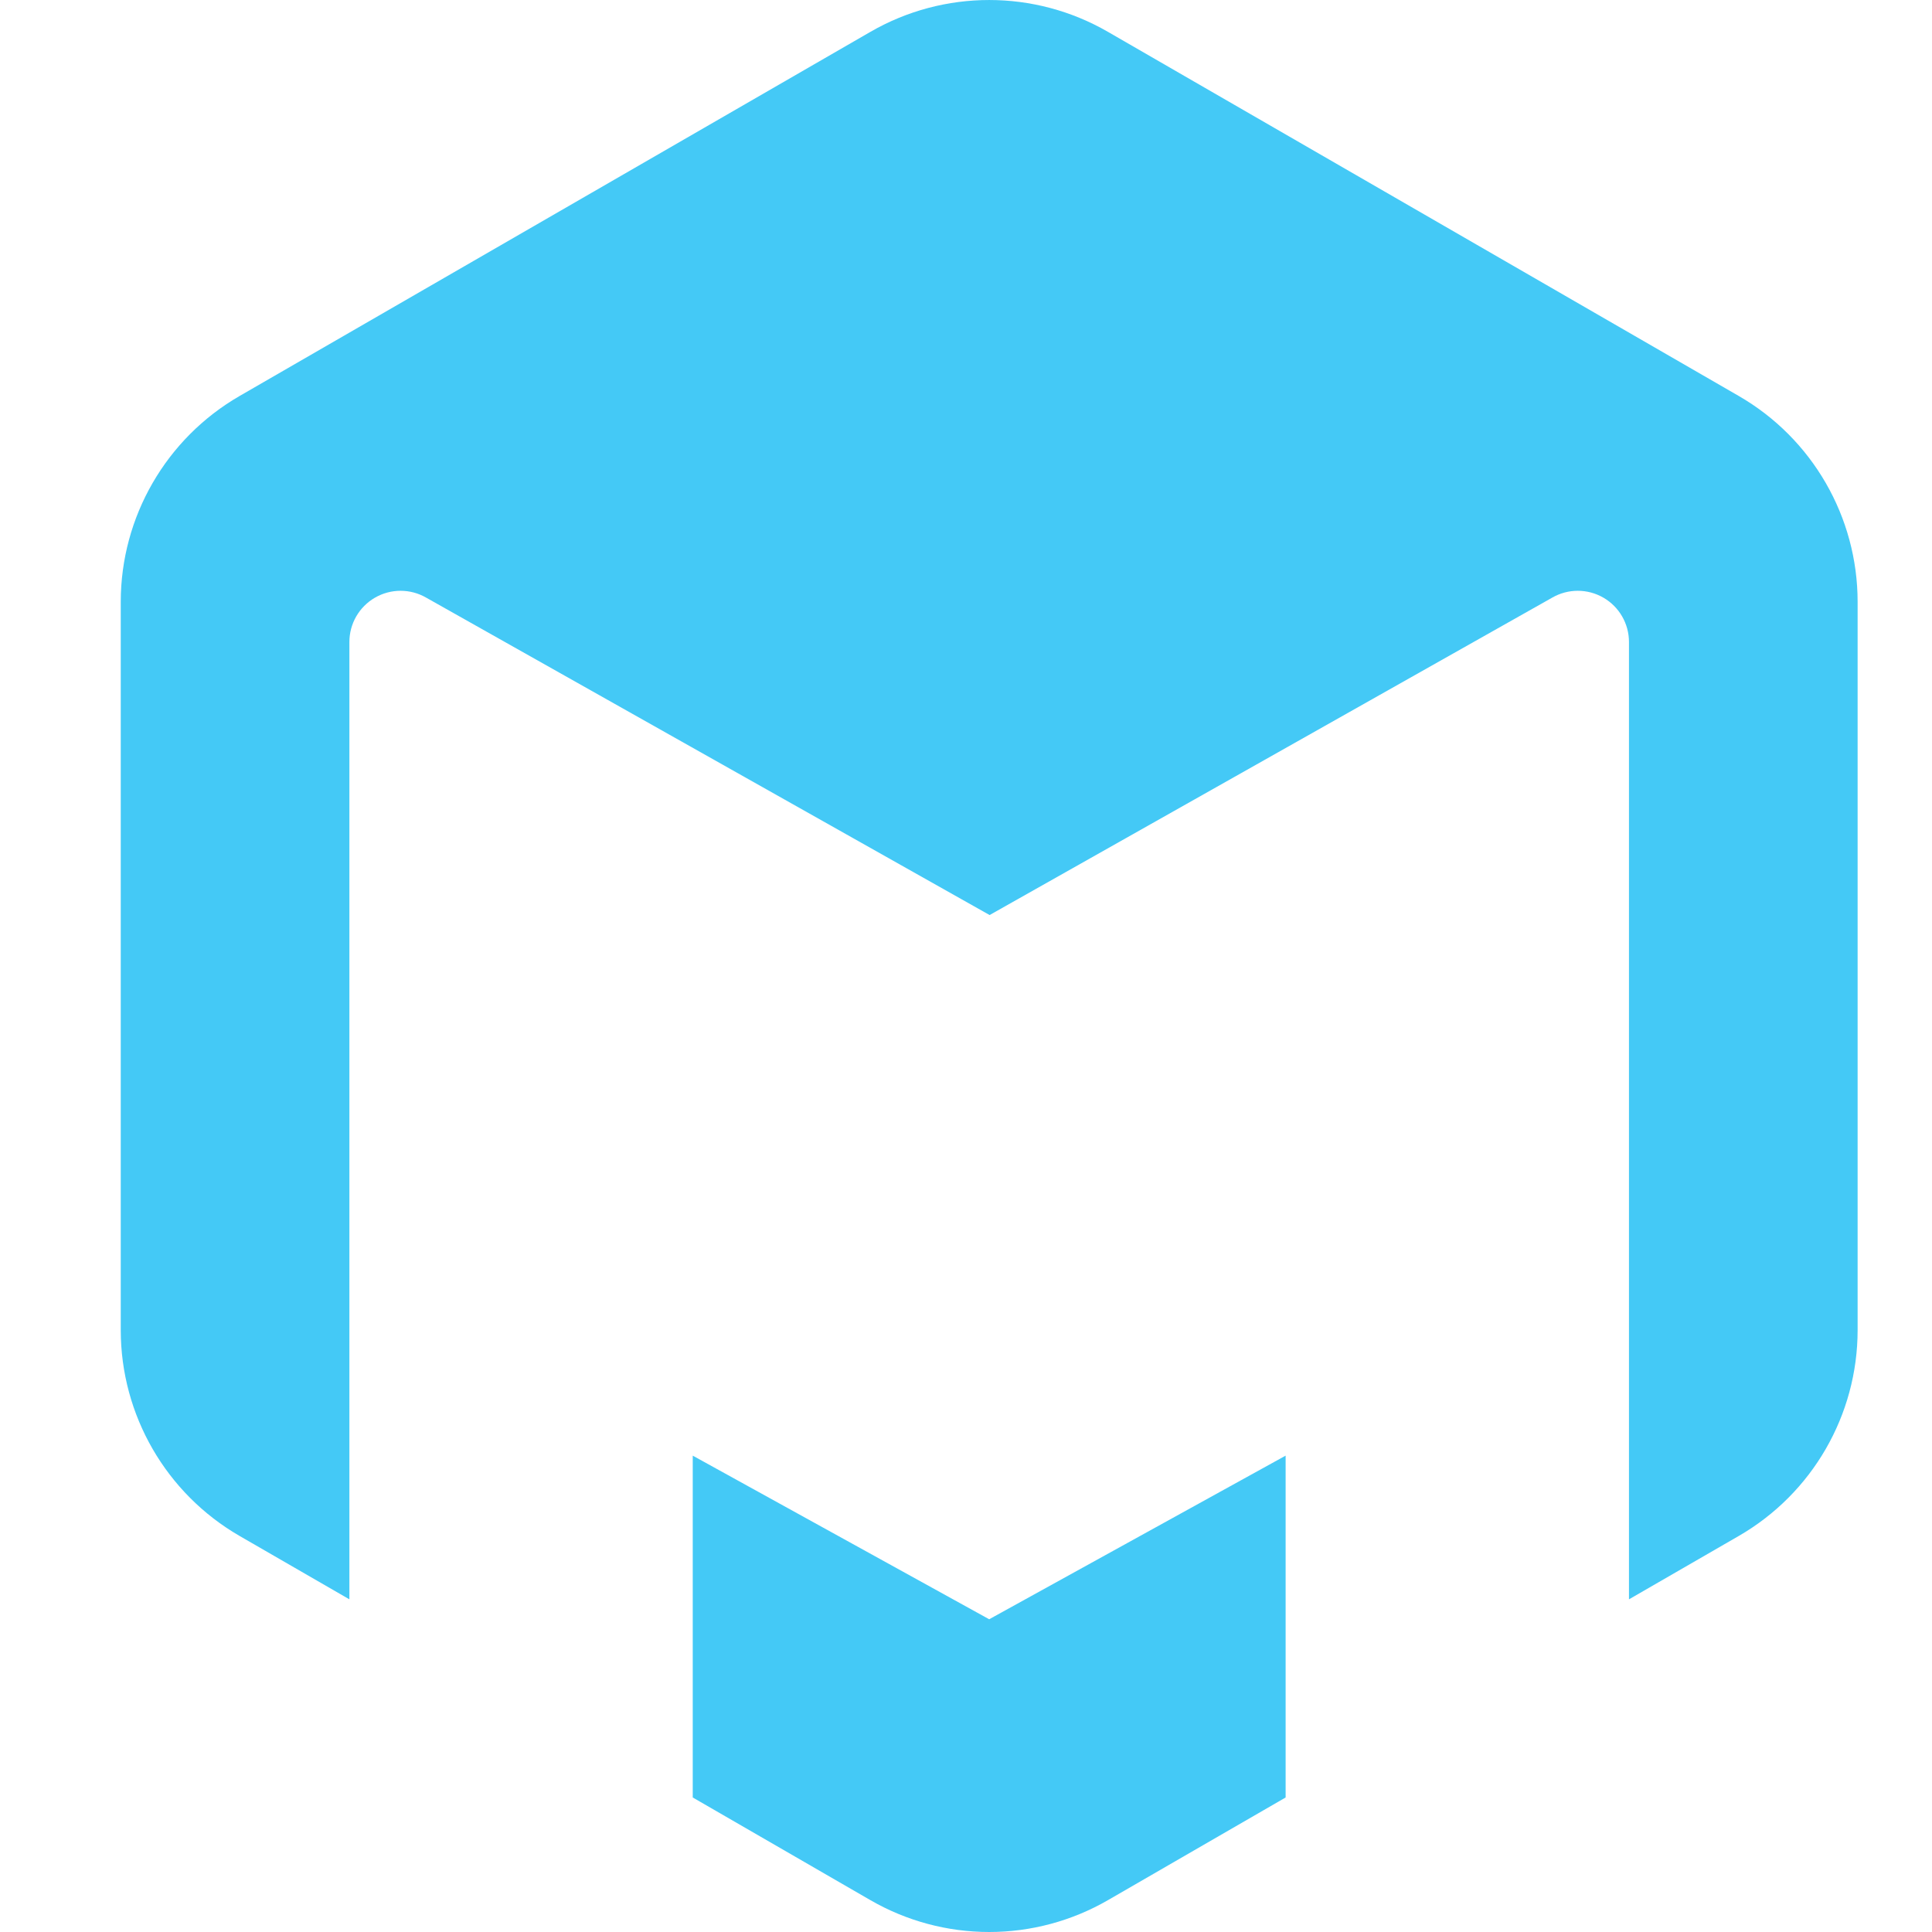
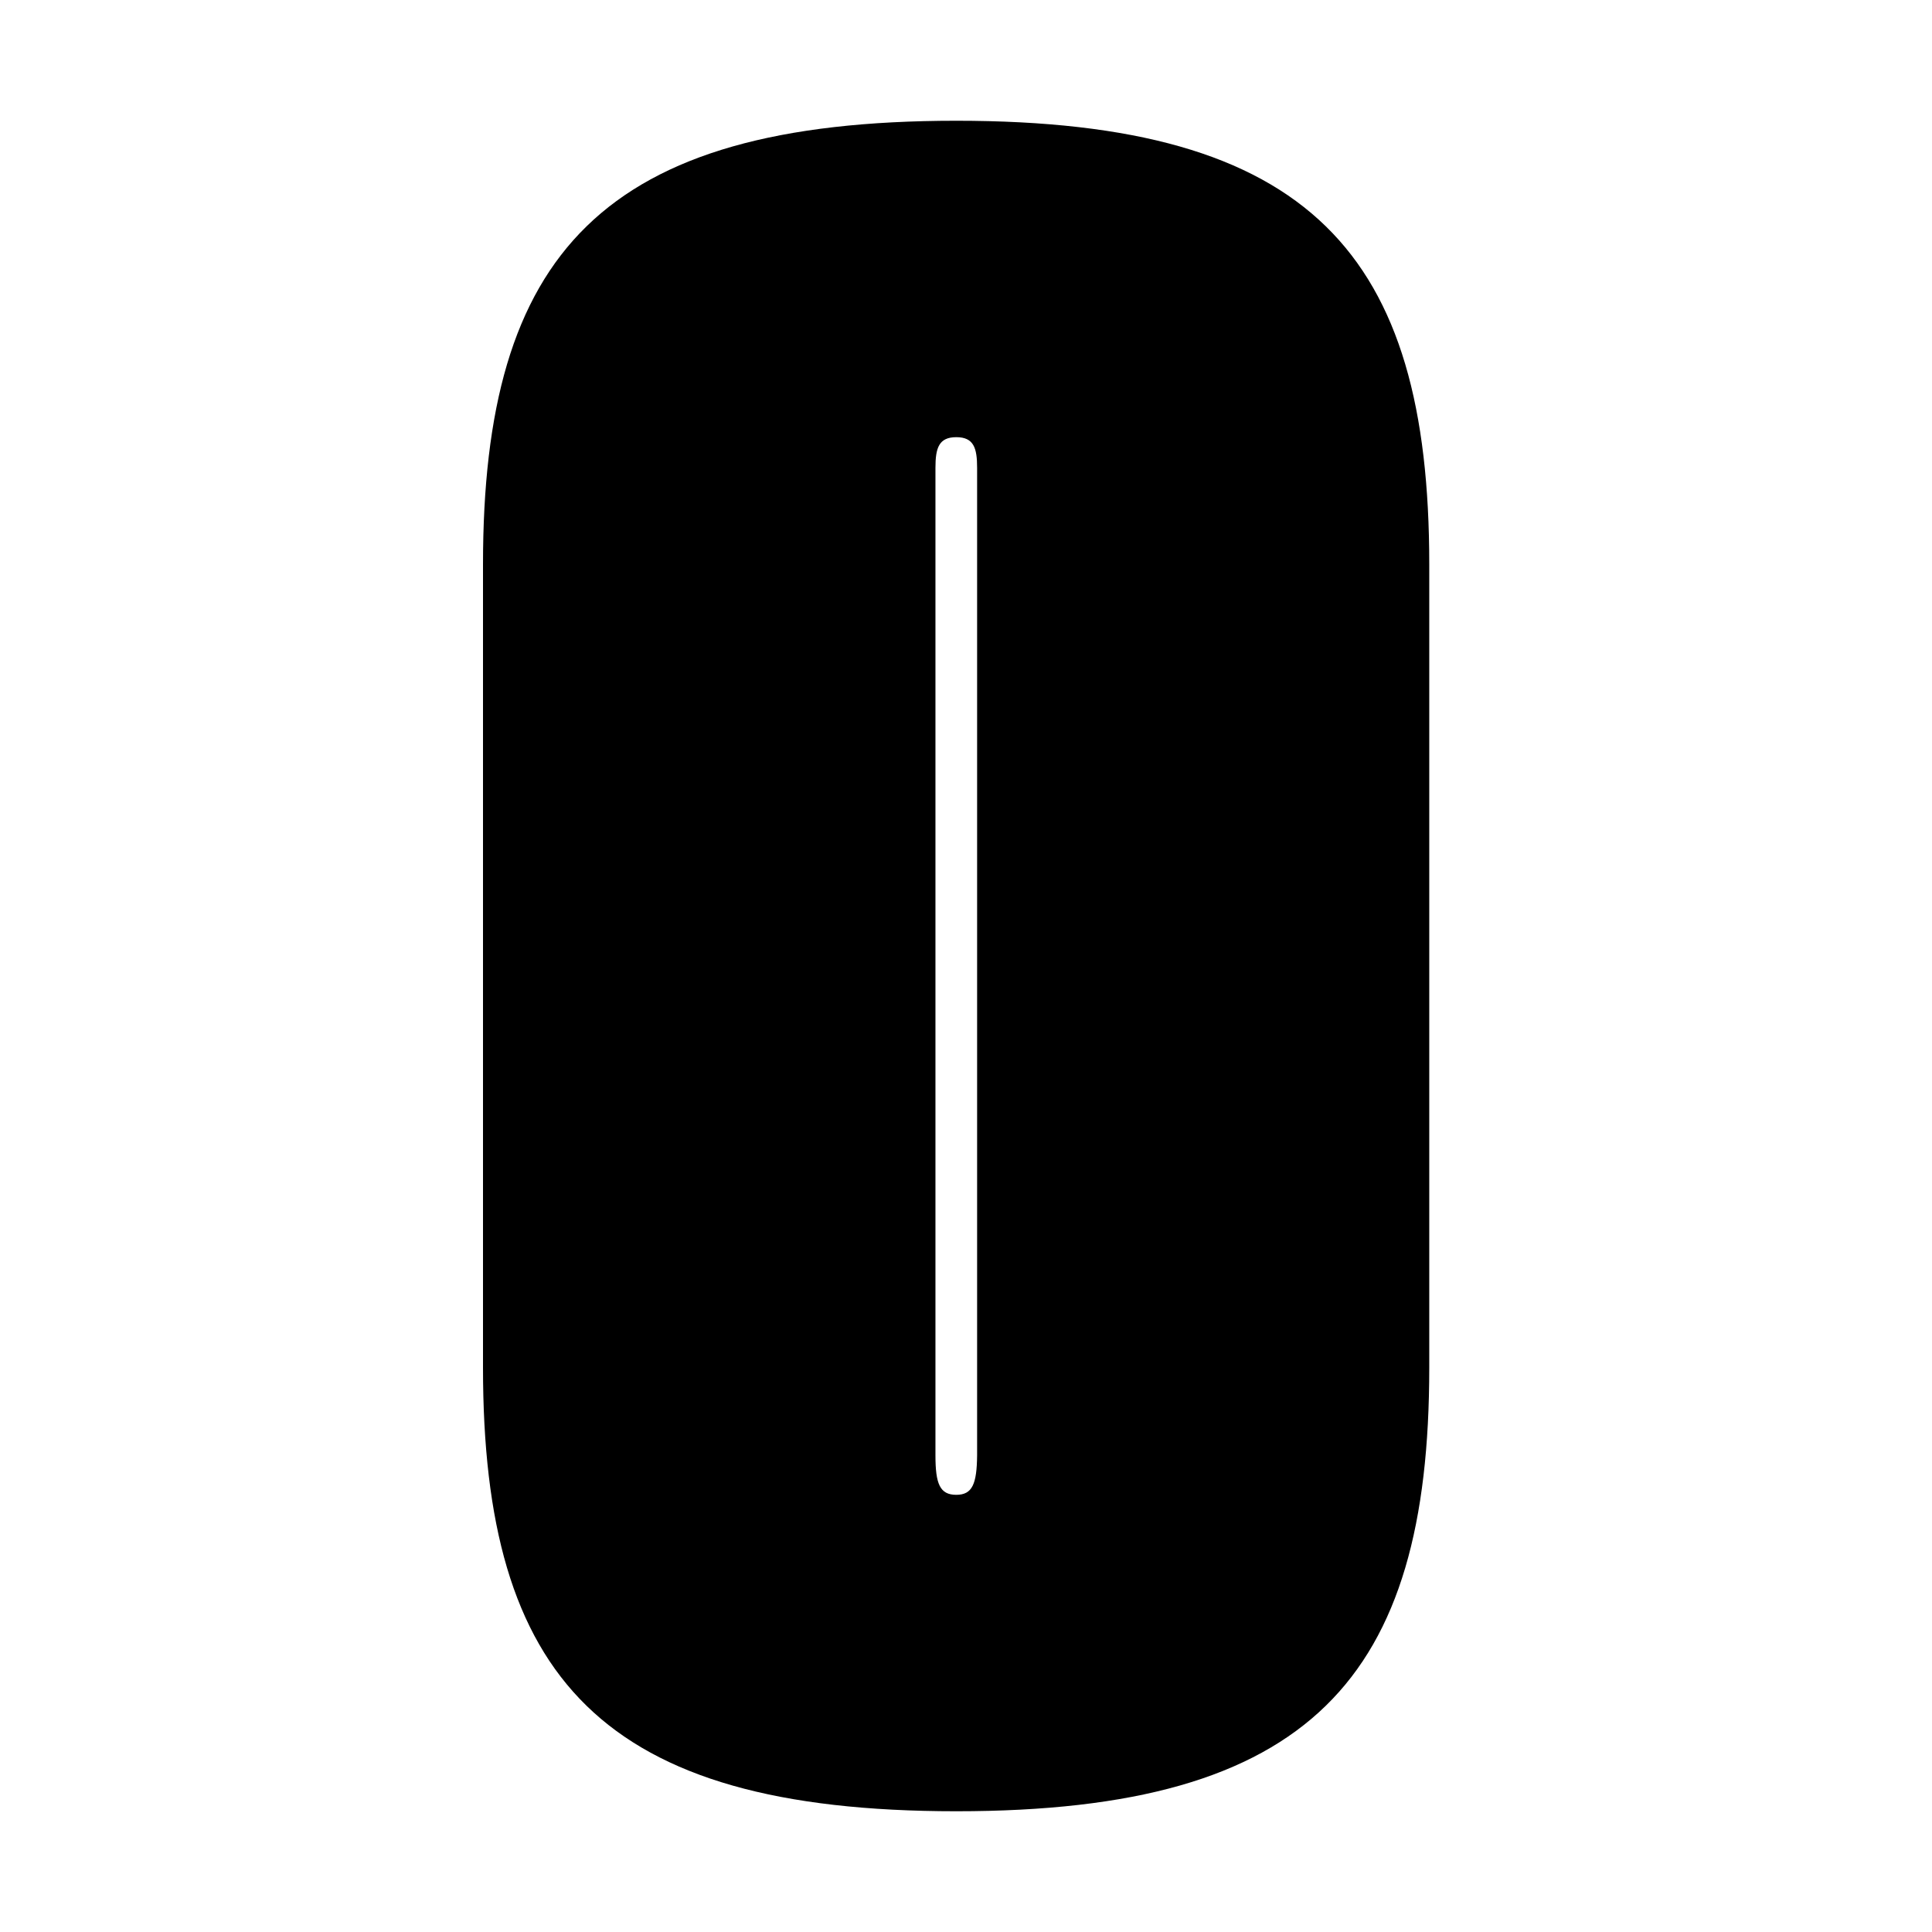
<svg xmlns="http://www.w3.org/2000/svg" width="32" height="32" viewBox="0 0 32 32">
  <defs>
-     <style>.a{clip-path:url(#b);}.b{fill:#44c9f6;stroke:rgba(0,0,0,0);stroke-miterlimit:10;}</style>
-     <clipPath id="b">
+     <style>
+       .cls-1 {
+         clip-path: url(#clip-favicon);
+       }
+     </style>
+     <clipPath id="clip-favicon">
      <rect width="32" height="32" />
    </clipPath>
  </defs>
-   <g id="a" class="a">
-     <path class="b" d="M-955.584,341.472l-2.942-1.7v-5.662l4.91,2.71,4.91-2.71v5.662l-2.942,1.7a3.932,3.932,0,0,1-1.968.528A3.932,3.932,0,0,1-955.584,341.472Zm12.565-20.839a.848.848,0,0,0-1.272-.734l-9.318,5.257-9.332-5.257a.848.848,0,0,0-1.272.734v15.857l-1.819-1.05A3.939,3.939,0,0,1-968,332.033V319.967a3.939,3.939,0,0,1,1.968-3.408l10.448-6.031a3.933,3.933,0,0,1,3.936,0l10.448,6.031a3.938,3.938,0,0,1,1.968,3.408v12.065a3.938,3.938,0,0,1-1.968,3.408l-1.819,1.05Z" transform="translate(970 -310)" />
+   <g id="favicon" class="cls-1">
+     <path id="Path_5" data-name="Path 5" d="M8.2-.633c5.876,0,7.834-2.212,7.834-7.345V-21.288c0-5.132-1.959-7.345-7.834-7.345S.361-26.421.361-21.288V-7.978C.361-2.845,2.32-.633,8.2-.633Zm0-5.241c-.272,0-.345-.181-.345-.653V-22.884c0-.326.054-.508.345-.508s.345.181.345.508V-6.527C8.54-6.055,8.467-5.874,8.2-5.874Z" transform="translate(7.639 30.633)" />
  </g>
</svg>
